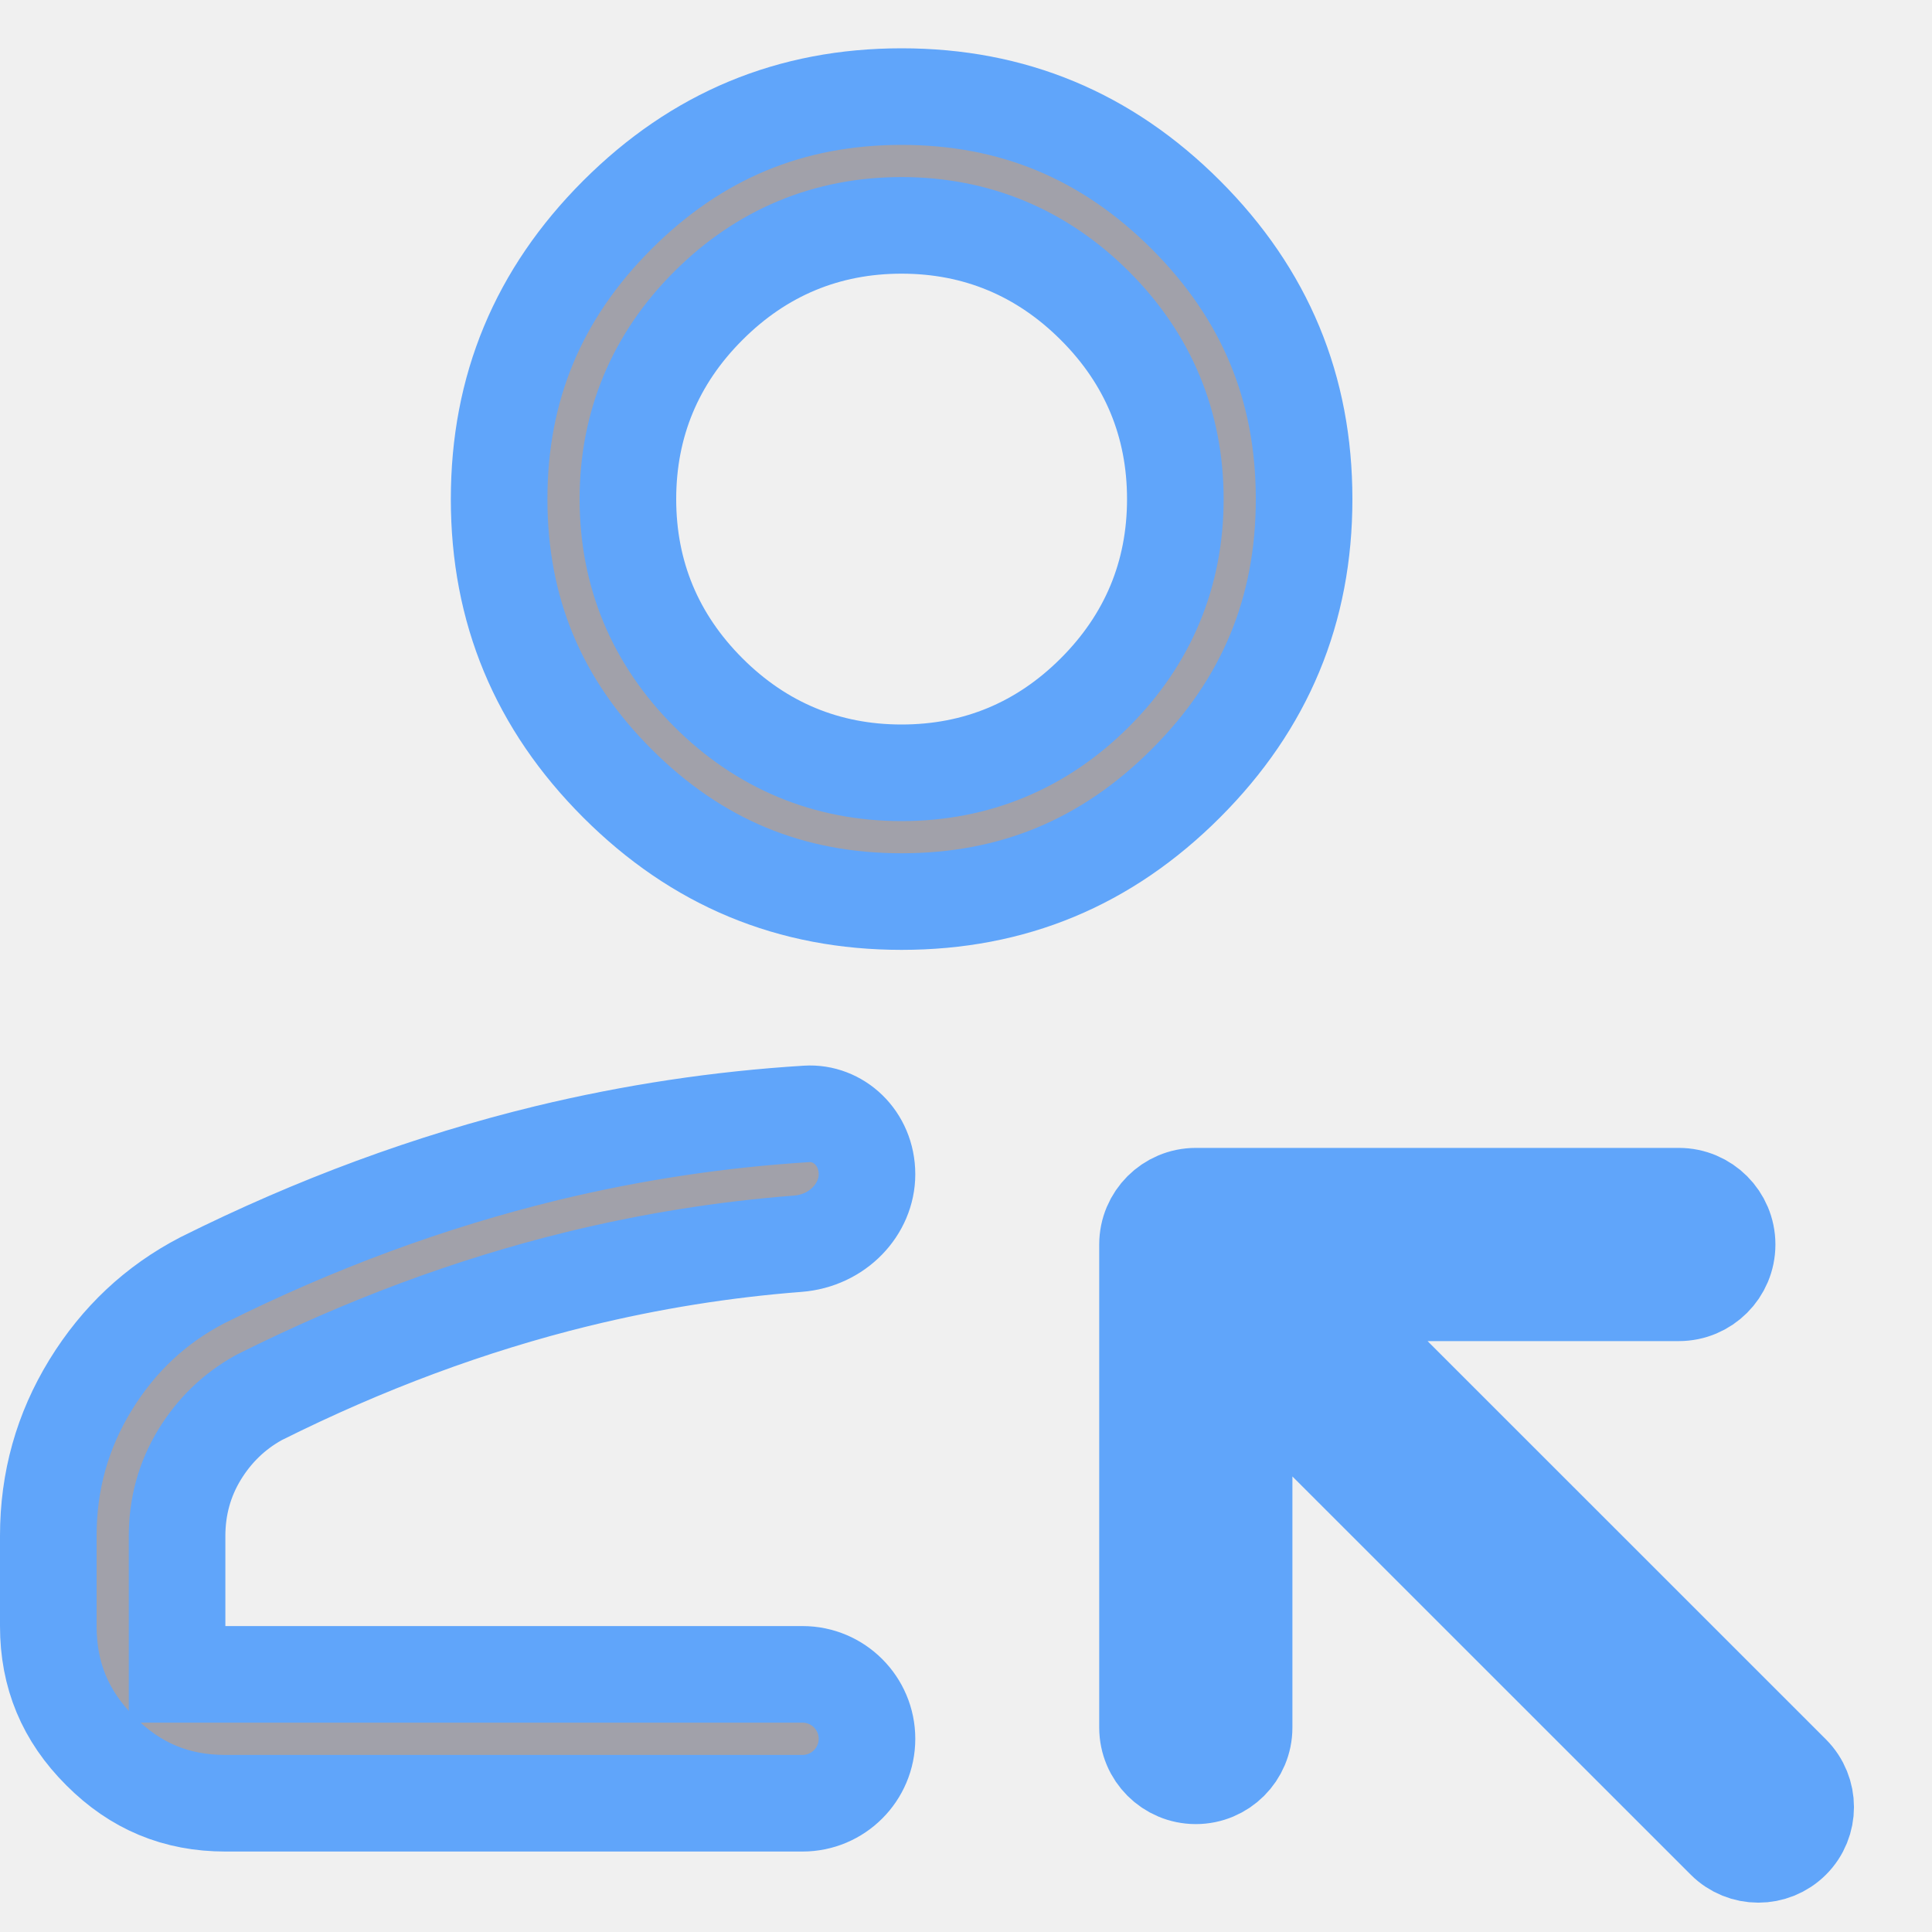
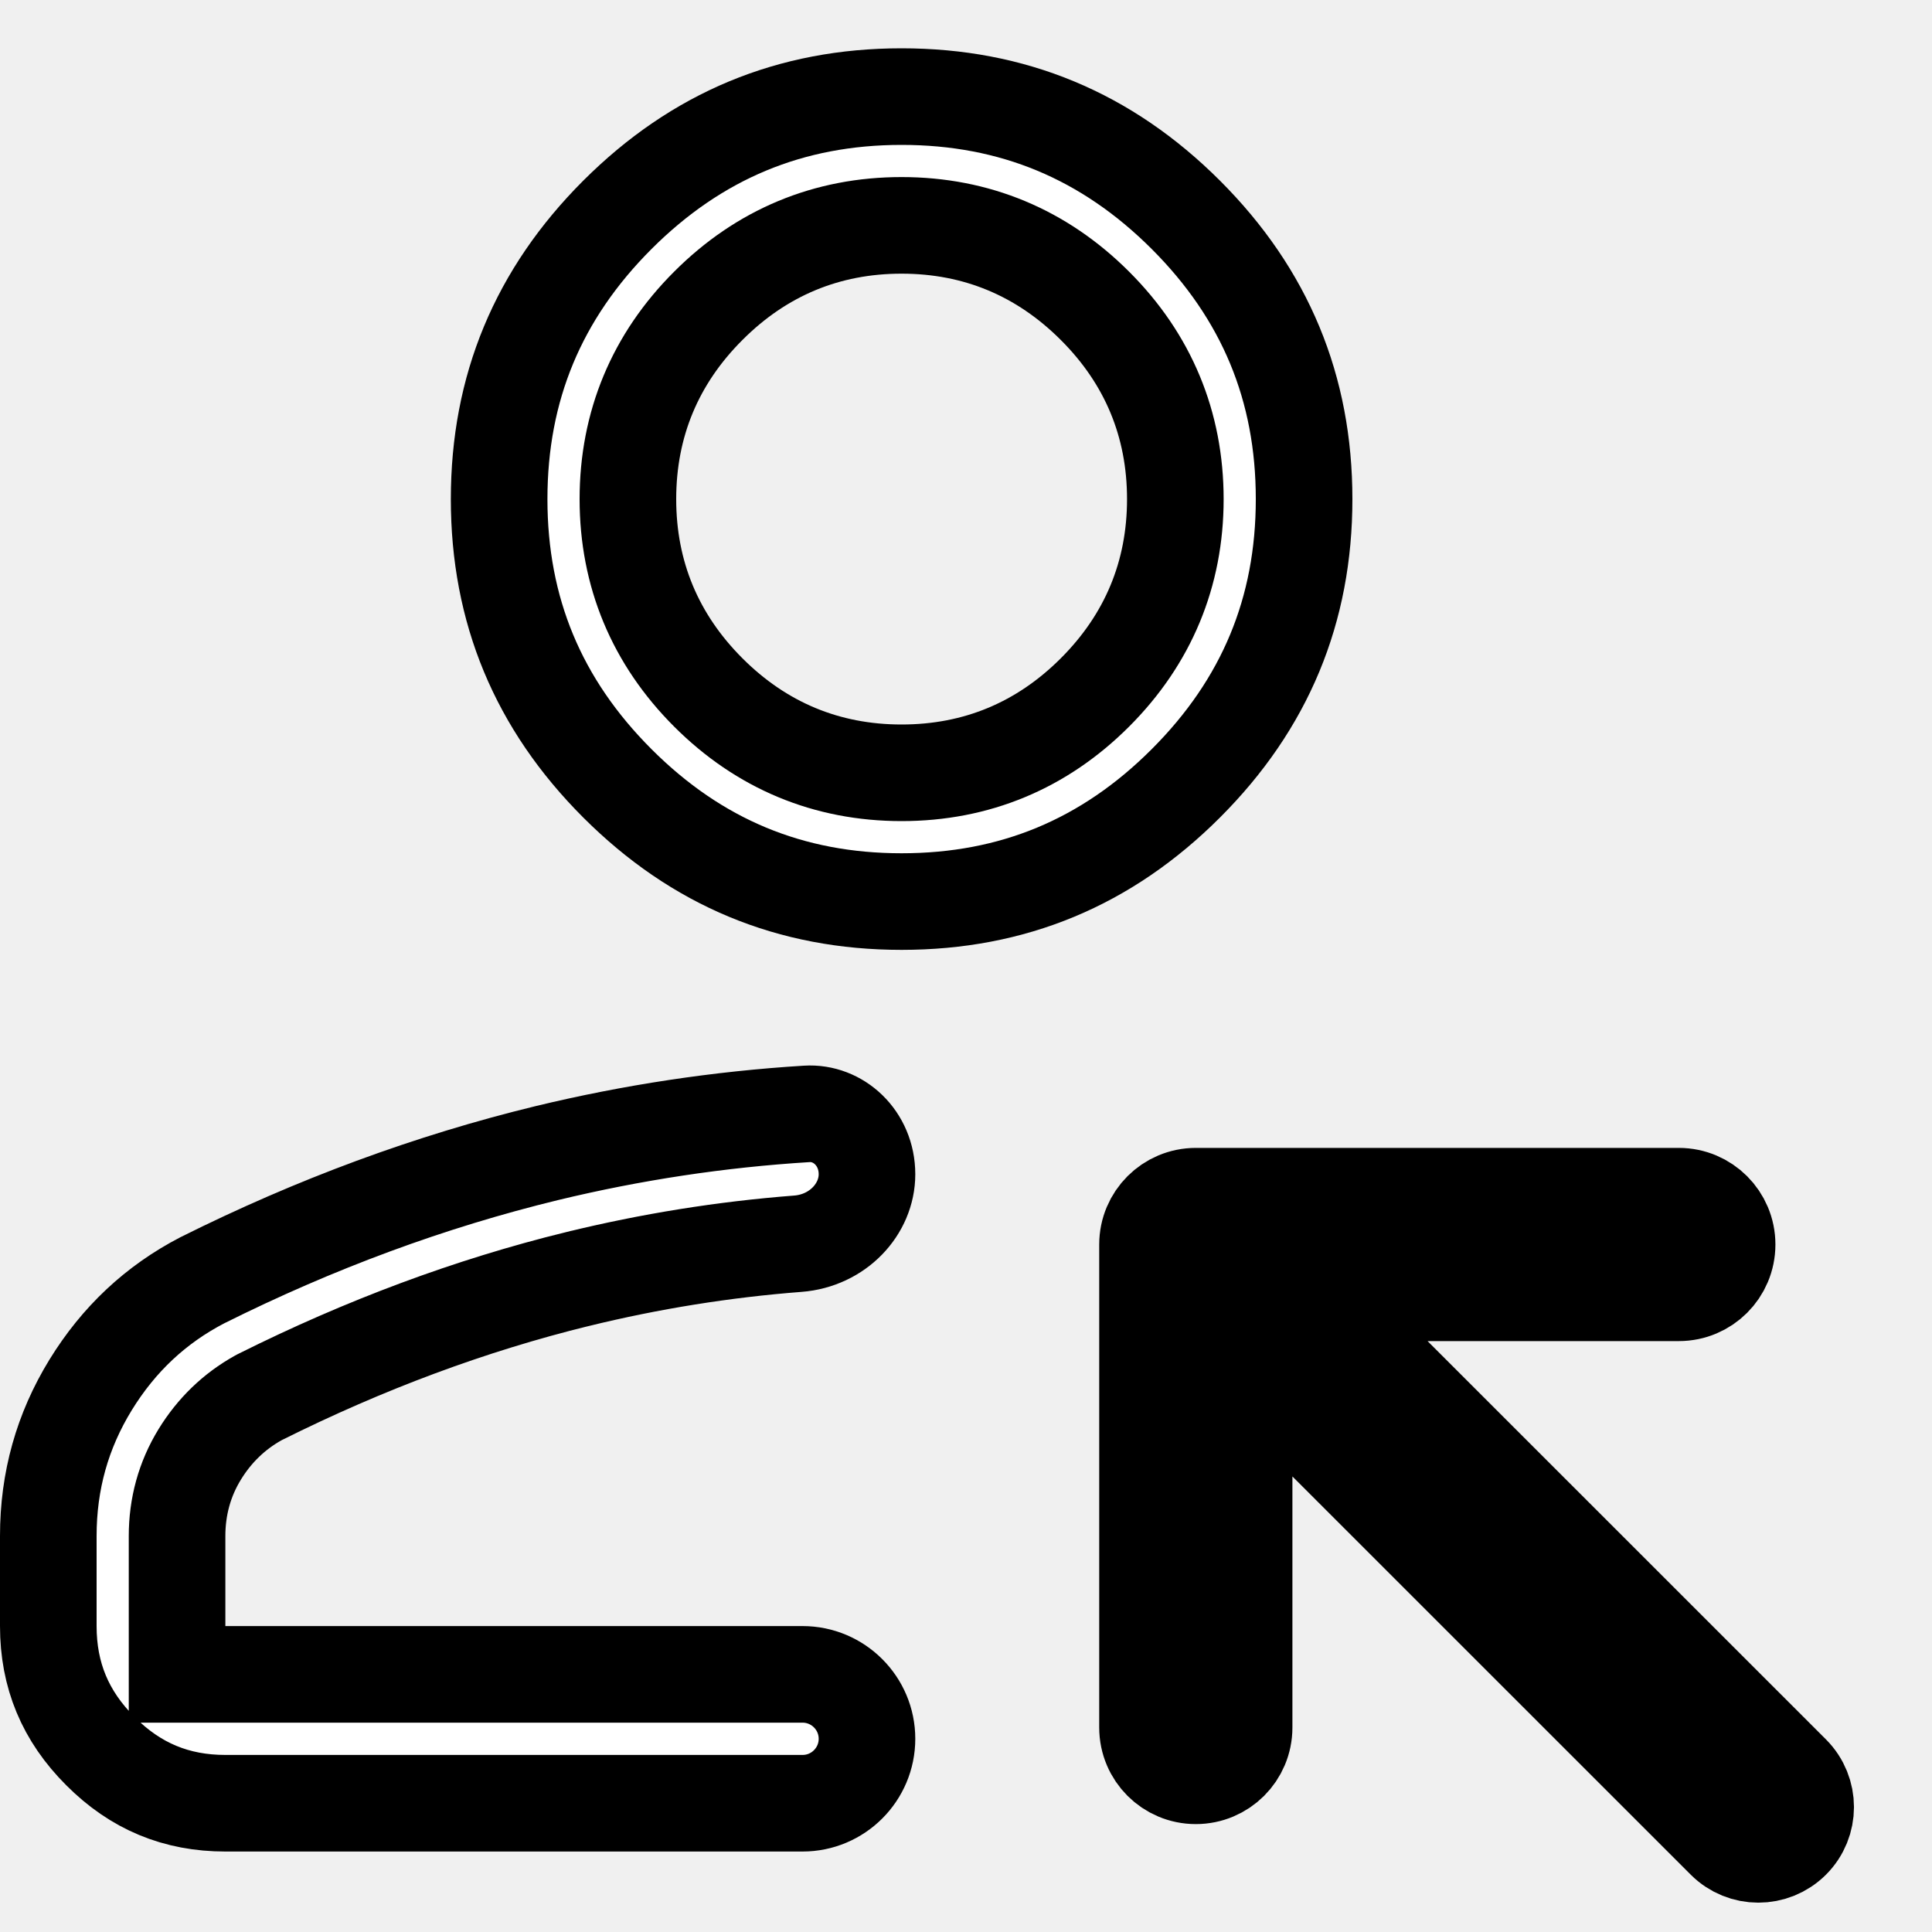
<svg xmlns="http://www.w3.org/2000/svg" width="20" height="20" viewBox="0 0 20 20" fill="none">
-   <path d="M0.937 14.338L0.937 14.338C1.23 13.861 1.614 13.503 2.093 13.254C3.266 12.668 4.455 12.23 5.66 11.937C6.546 11.723 7.444 11.587 8.351 11.531C8.678 11.51 8.975 11.781 8.975 12.156C8.975 12.517 8.673 12.843 8.259 12.875C7.494 12.934 6.732 13.056 5.977 13.241L5.976 13.241C4.869 13.513 3.774 13.921 2.693 14.461L2.683 14.466L2.674 14.471C2.422 14.611 2.219 14.809 2.068 15.055C1.91 15.312 1.833 15.598 1.833 15.9V16.833V17.333H2.333H8.308C8.676 17.333 8.975 17.632 8.975 18C8.975 18.368 8.676 18.667 8.308 18.667H2.333C1.825 18.667 1.403 18.492 1.04 18.128C0.675 17.764 0.5 17.341 0.5 16.833V15.9C0.5 15.33 0.646 14.813 0.937 14.338ZM14.779 13.383H13.572L14.425 14.237L18.549 18.36C18.74 18.552 18.74 18.862 18.549 19.053C18.357 19.244 18.047 19.244 17.856 19.053L13.732 14.93L12.879 14.076V15.283V17.883C12.879 18.16 12.655 18.383 12.379 18.383C12.103 18.383 11.879 18.16 11.879 17.883V12.883C11.879 12.607 12.103 12.383 12.379 12.383H17.379C17.655 12.383 17.879 12.607 17.879 12.883C17.879 13.16 17.655 13.383 17.379 13.383H14.779ZM9.333 9.333C8.184 9.333 7.212 8.93 6.391 8.109C5.57 7.288 5.167 6.316 5.167 5.167C5.167 4.017 5.57 3.045 6.391 2.224C7.212 1.404 8.184 1 9.333 1C10.483 1 11.455 1.404 12.276 2.224C13.097 3.045 13.5 4.017 13.5 5.167C13.5 6.316 13.097 7.288 12.276 8.109C11.455 8.93 10.483 9.333 9.333 9.333ZM9.333 8C10.109 8 10.785 7.718 11.335 7.168C11.885 6.618 12.167 5.942 12.167 5.167C12.167 4.391 11.885 3.715 11.335 3.166C10.785 2.616 10.109 2.333 9.333 2.333C8.558 2.333 7.882 2.615 7.332 3.166C6.782 3.715 6.5 4.391 6.5 5.167C6.5 5.942 6.782 6.618 7.332 7.168C7.882 7.718 8.558 8 9.333 8Z" fill="#A1A1AA" stroke="#60A5FA" />
+   <path d="M0.937 14.338L0.937 14.338C1.23 13.861 1.614 13.503 2.093 13.254C3.266 12.668 4.455 12.23 5.66 11.937C6.546 11.723 7.444 11.587 8.351 11.531C8.678 11.51 8.975 11.781 8.975 12.156C8.975 12.517 8.673 12.843 8.259 12.875C7.494 12.934 6.732 13.056 5.977 13.241L5.976 13.241C4.869 13.513 3.774 13.921 2.693 14.461L2.683 14.466L2.674 14.471C2.422 14.611 2.219 14.809 2.068 15.055C1.91 15.312 1.833 15.598 1.833 15.9V16.833V17.333H2.333H8.308C8.676 17.333 8.975 17.632 8.975 18C8.975 18.368 8.676 18.667 8.308 18.667H2.333C1.825 18.667 1.403 18.492 1.04 18.128C0.675 17.764 0.5 17.341 0.5 16.833V15.9C0.5 15.33 0.646 14.813 0.937 14.338ZM14.779 13.383H13.572L14.425 14.237L18.549 18.36C18.74 18.552 18.74 18.862 18.549 19.053C18.357 19.244 18.047 19.244 17.856 19.053L13.732 14.93L12.879 14.076V15.283V17.883C12.879 18.16 12.655 18.383 12.379 18.383C12.103 18.383 11.879 18.16 11.879 17.883V12.883C11.879 12.607 12.103 12.383 12.379 12.383H17.379C17.655 12.383 17.879 12.607 17.879 12.883C17.879 13.16 17.655 13.383 17.379 13.383H14.779ZM9.333 9.333C8.184 9.333 7.212 8.93 6.391 8.109C5.57 7.288 5.167 6.316 5.167 5.167C5.167 4.017 5.57 3.045 6.391 2.224C7.212 1.404 8.184 1 9.333 1C10.483 1 11.455 1.404 12.276 2.224C13.097 3.045 13.5 4.017 13.5 5.167C13.5 6.316 13.097 7.288 12.276 8.109C11.455 8.93 10.483 9.333 9.333 9.333ZM9.333 8C10.109 8 10.785 7.718 11.335 7.168C11.885 6.618 12.167 5.942 12.167 5.167C12.167 4.391 11.885 3.715 11.335 3.166C10.785 2.616 10.109 2.333 9.333 2.333C8.558 2.333 7.882 2.615 7.332 3.166C6.782 3.715 6.5 4.391 6.5 5.167C6.5 5.942 6.782 6.618 7.332 7.168C7.882 7.718 8.558 8 9.333 8Z" fill="white" stroke="currentColor" />
</svg>
